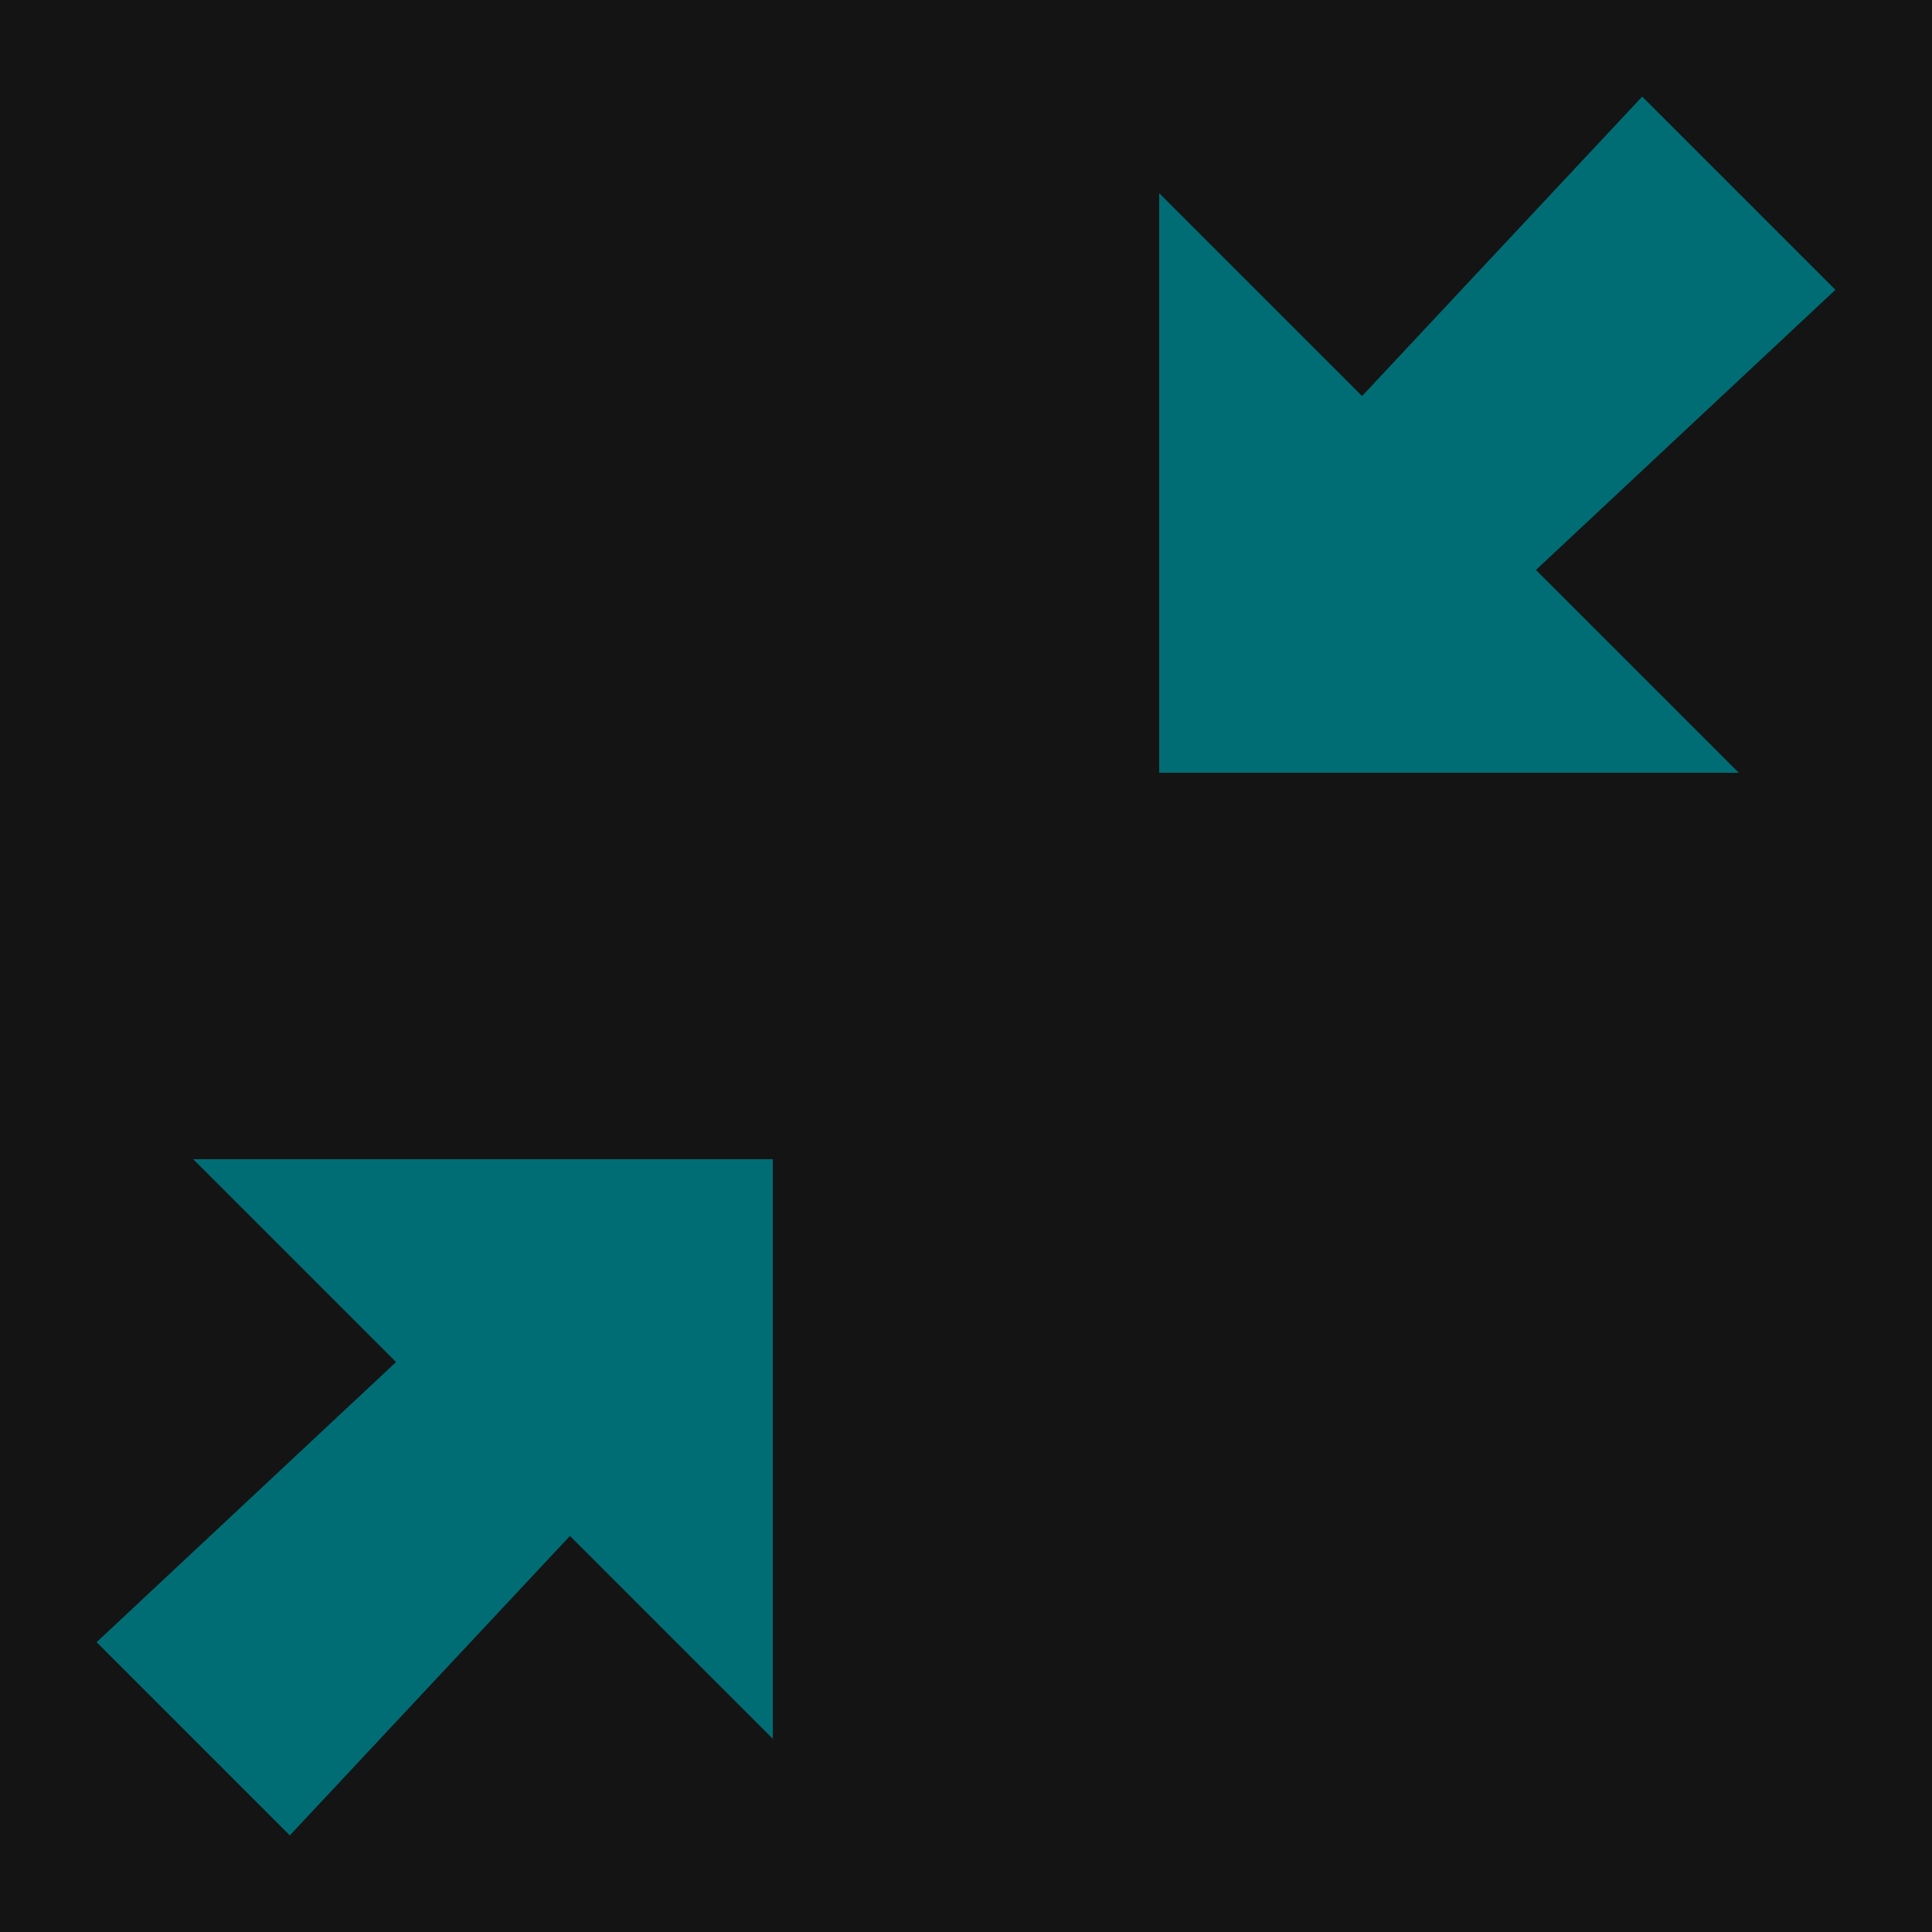
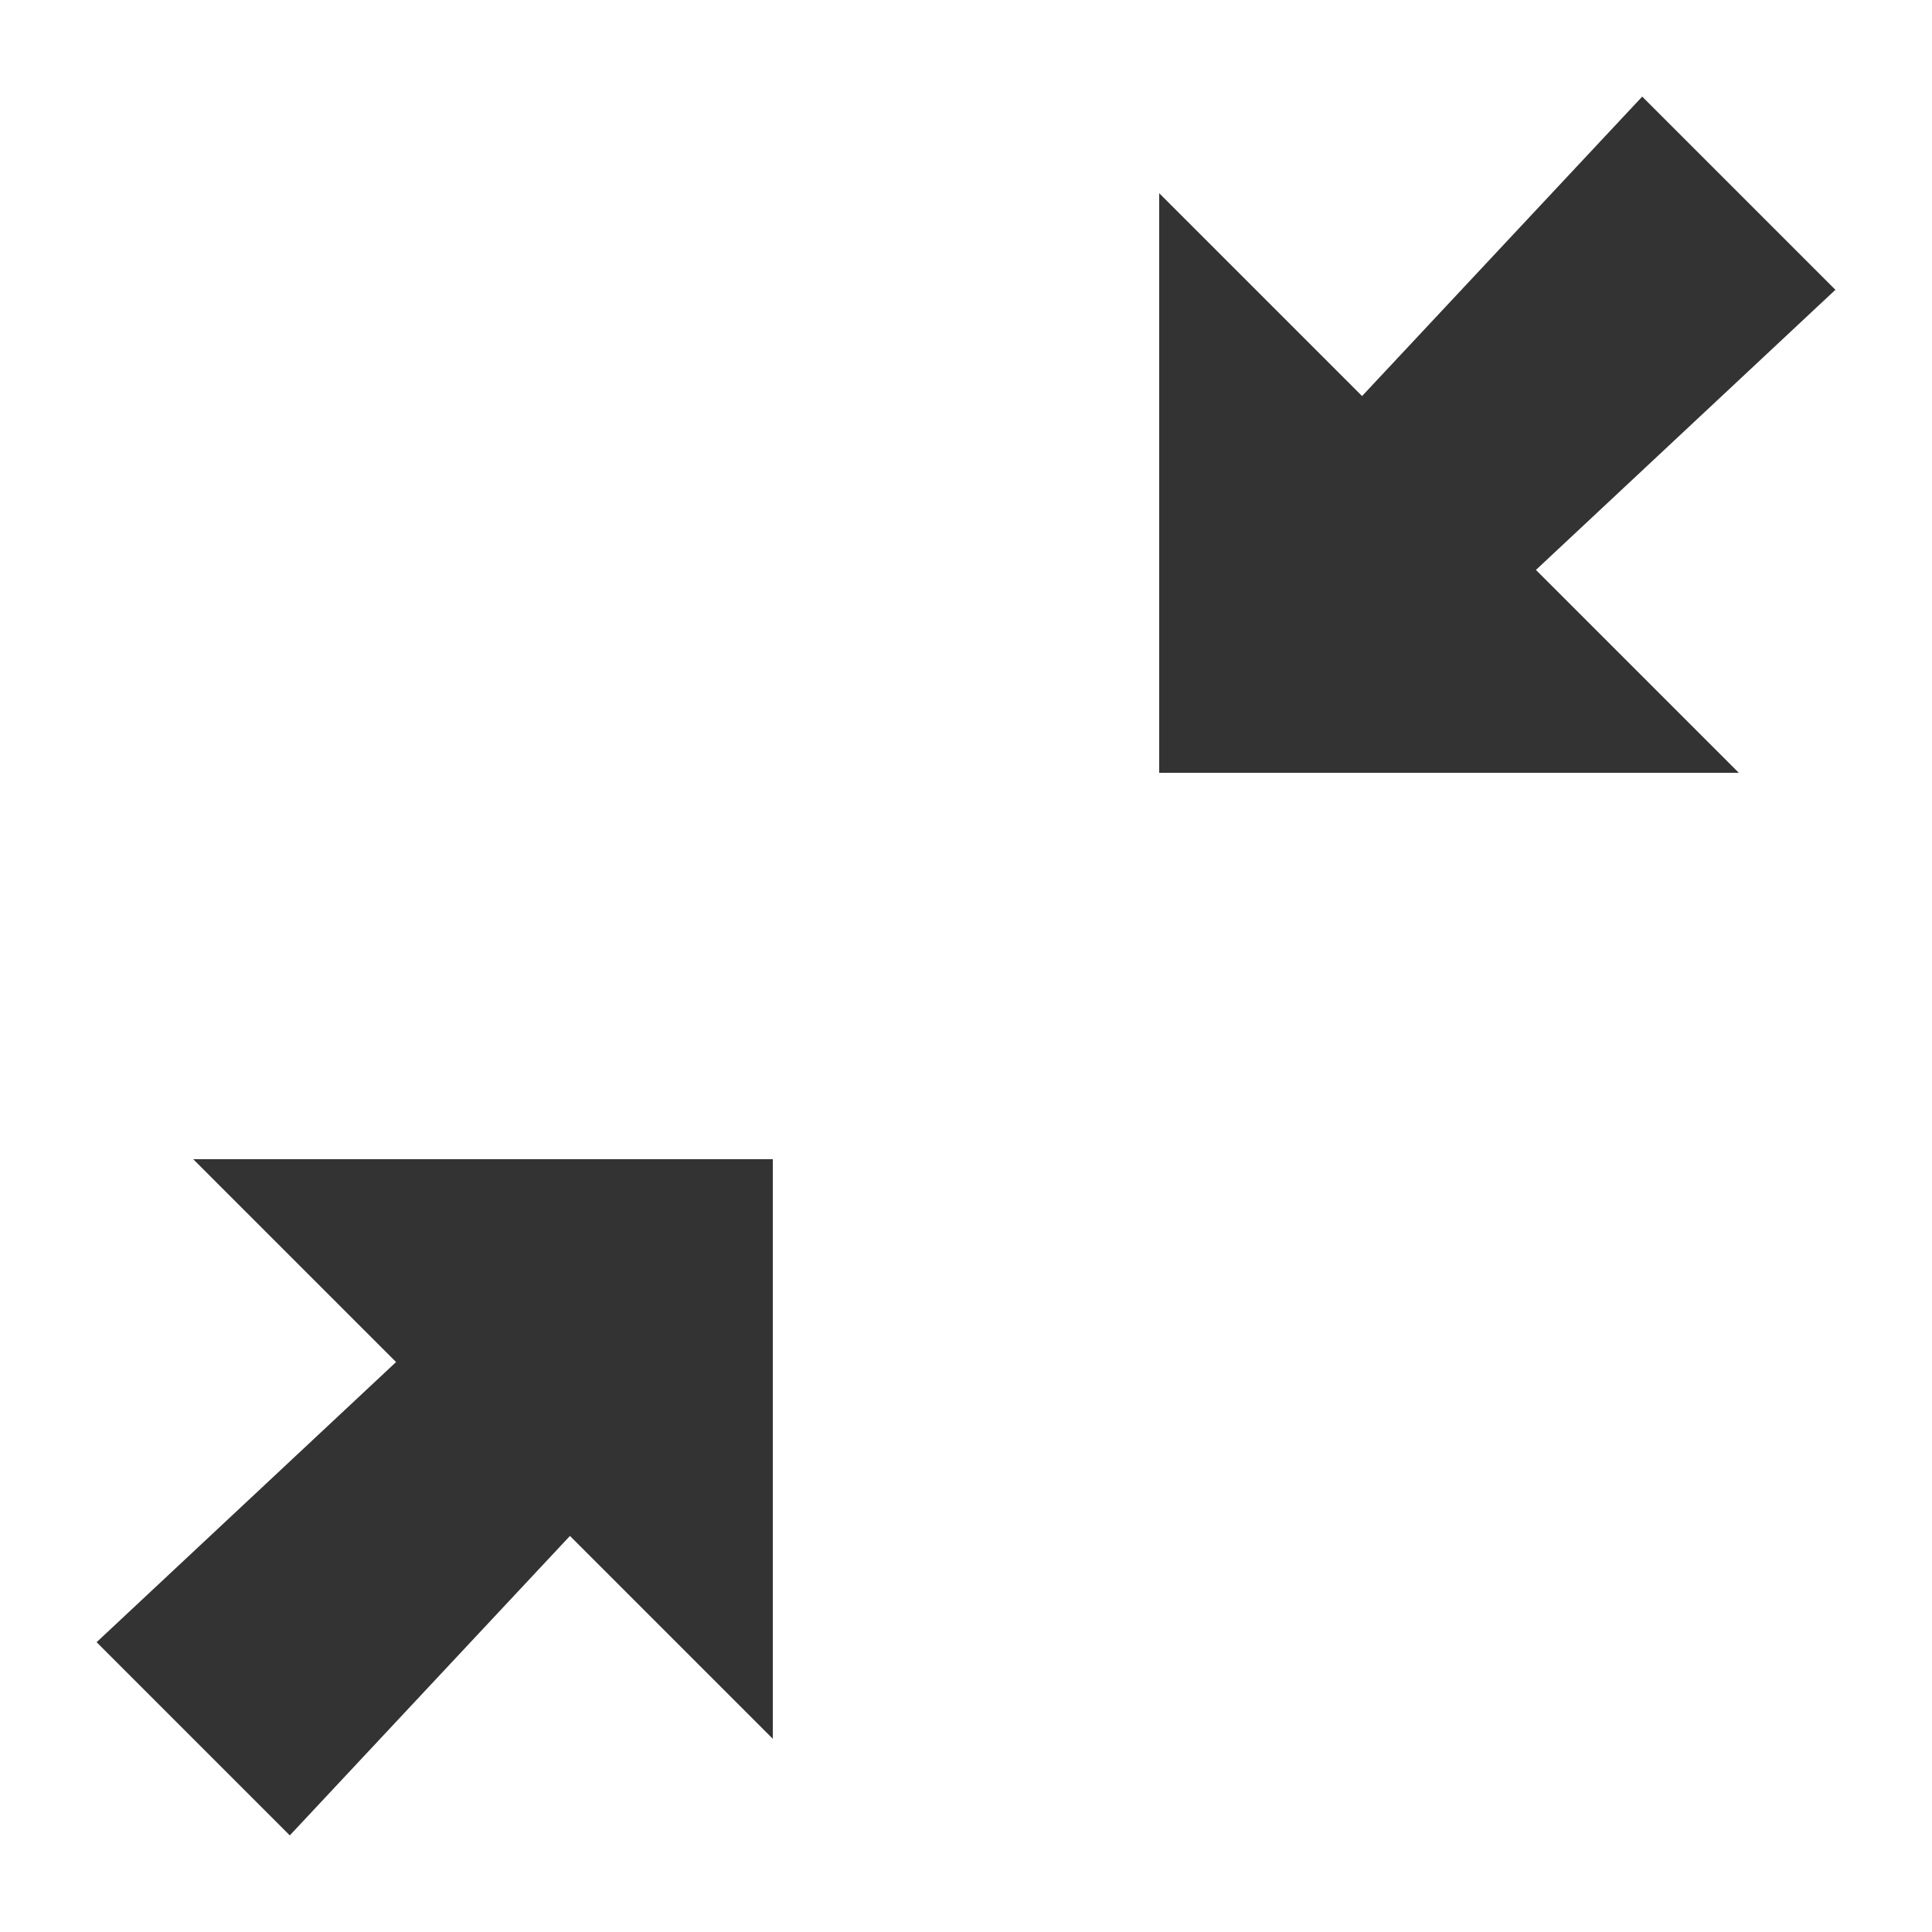
<svg xmlns="http://www.w3.org/2000/svg" version="1.1" width="20" height="20" viewBox="0 0 20 20">
-   <rect fill="#141414" x="0" y="0" width="20" height="20" />
-   <path fill="#006d75" d="M4.1 14.1l-3.1 2.9 2 2 2.9-3.1 2.1 2.1v-6h-6l2.1 2.1zM19 3l-2-2-2.9 3.1-2.1-2.1v6h6l-2.1-2.1 3.1-2.9z" />
+   <path fill="#333" d="M4.1 14.1l-3.1 2.9 2 2 2.9-3.1 2.1 2.1v-6h-6l2.1 2.1zM19 3l-2-2-2.9 3.1-2.1-2.1v6h6l-2.1-2.1 3.1-2.9z" />
</svg>
